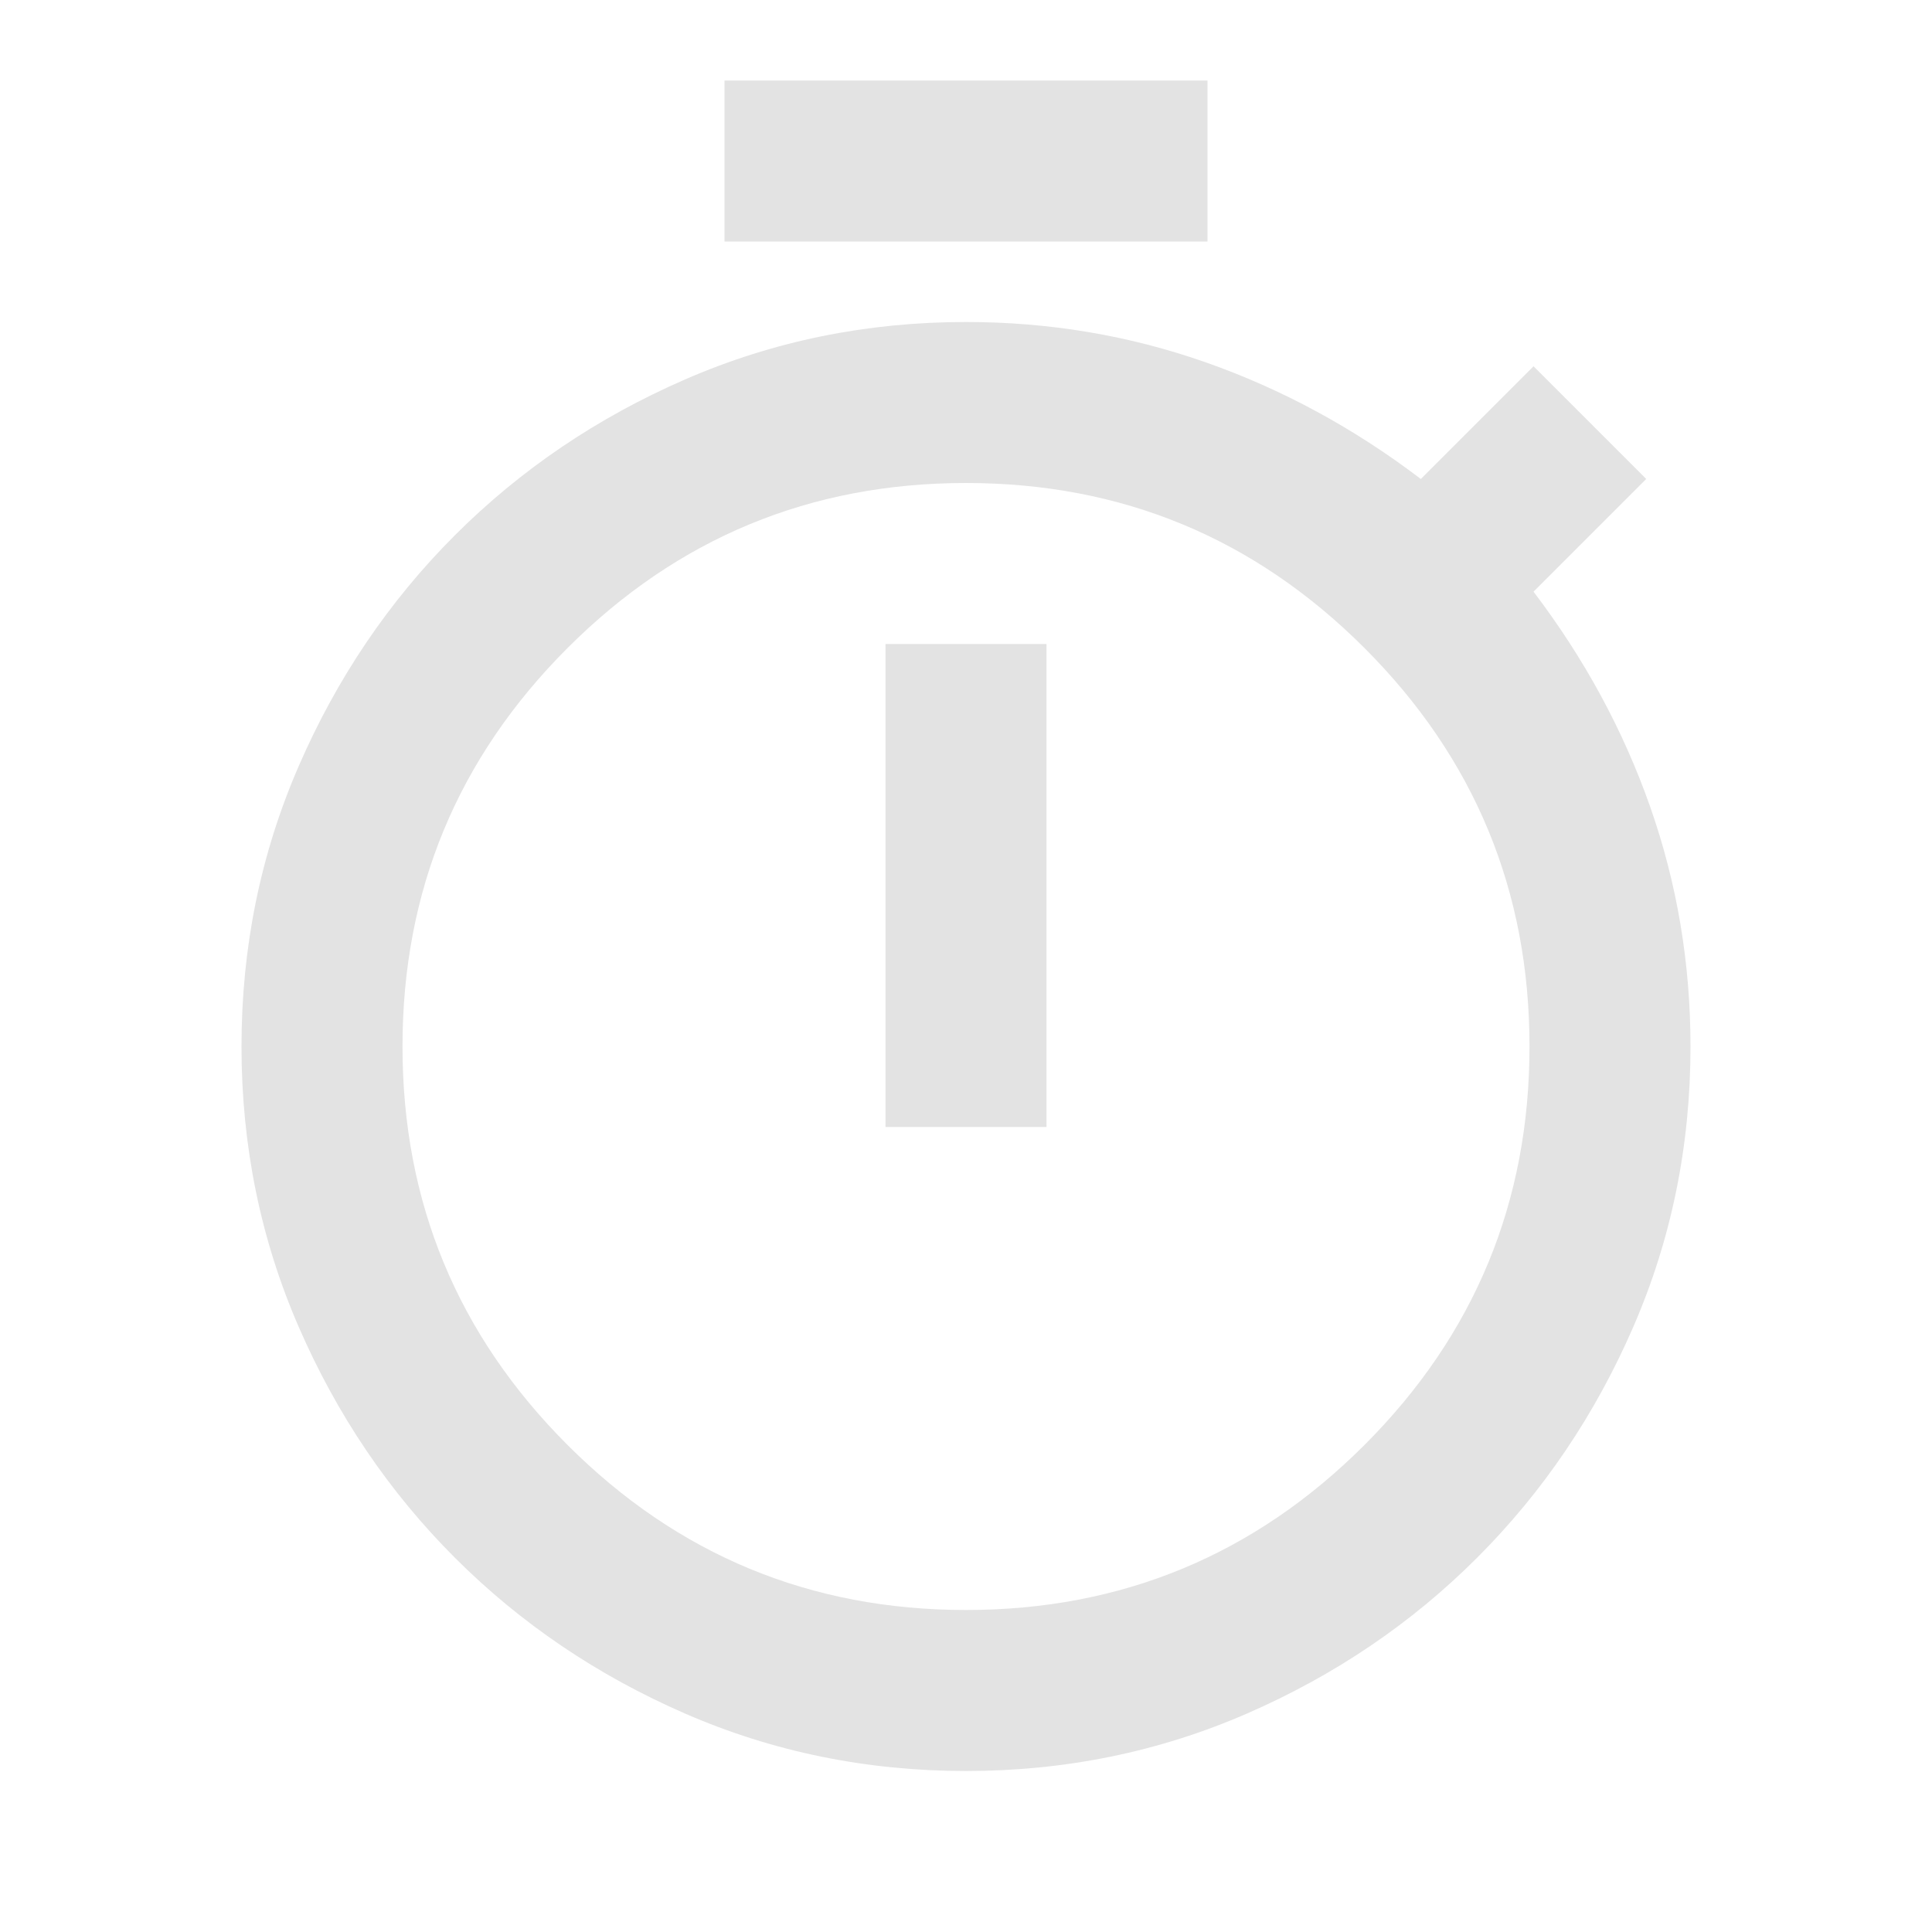
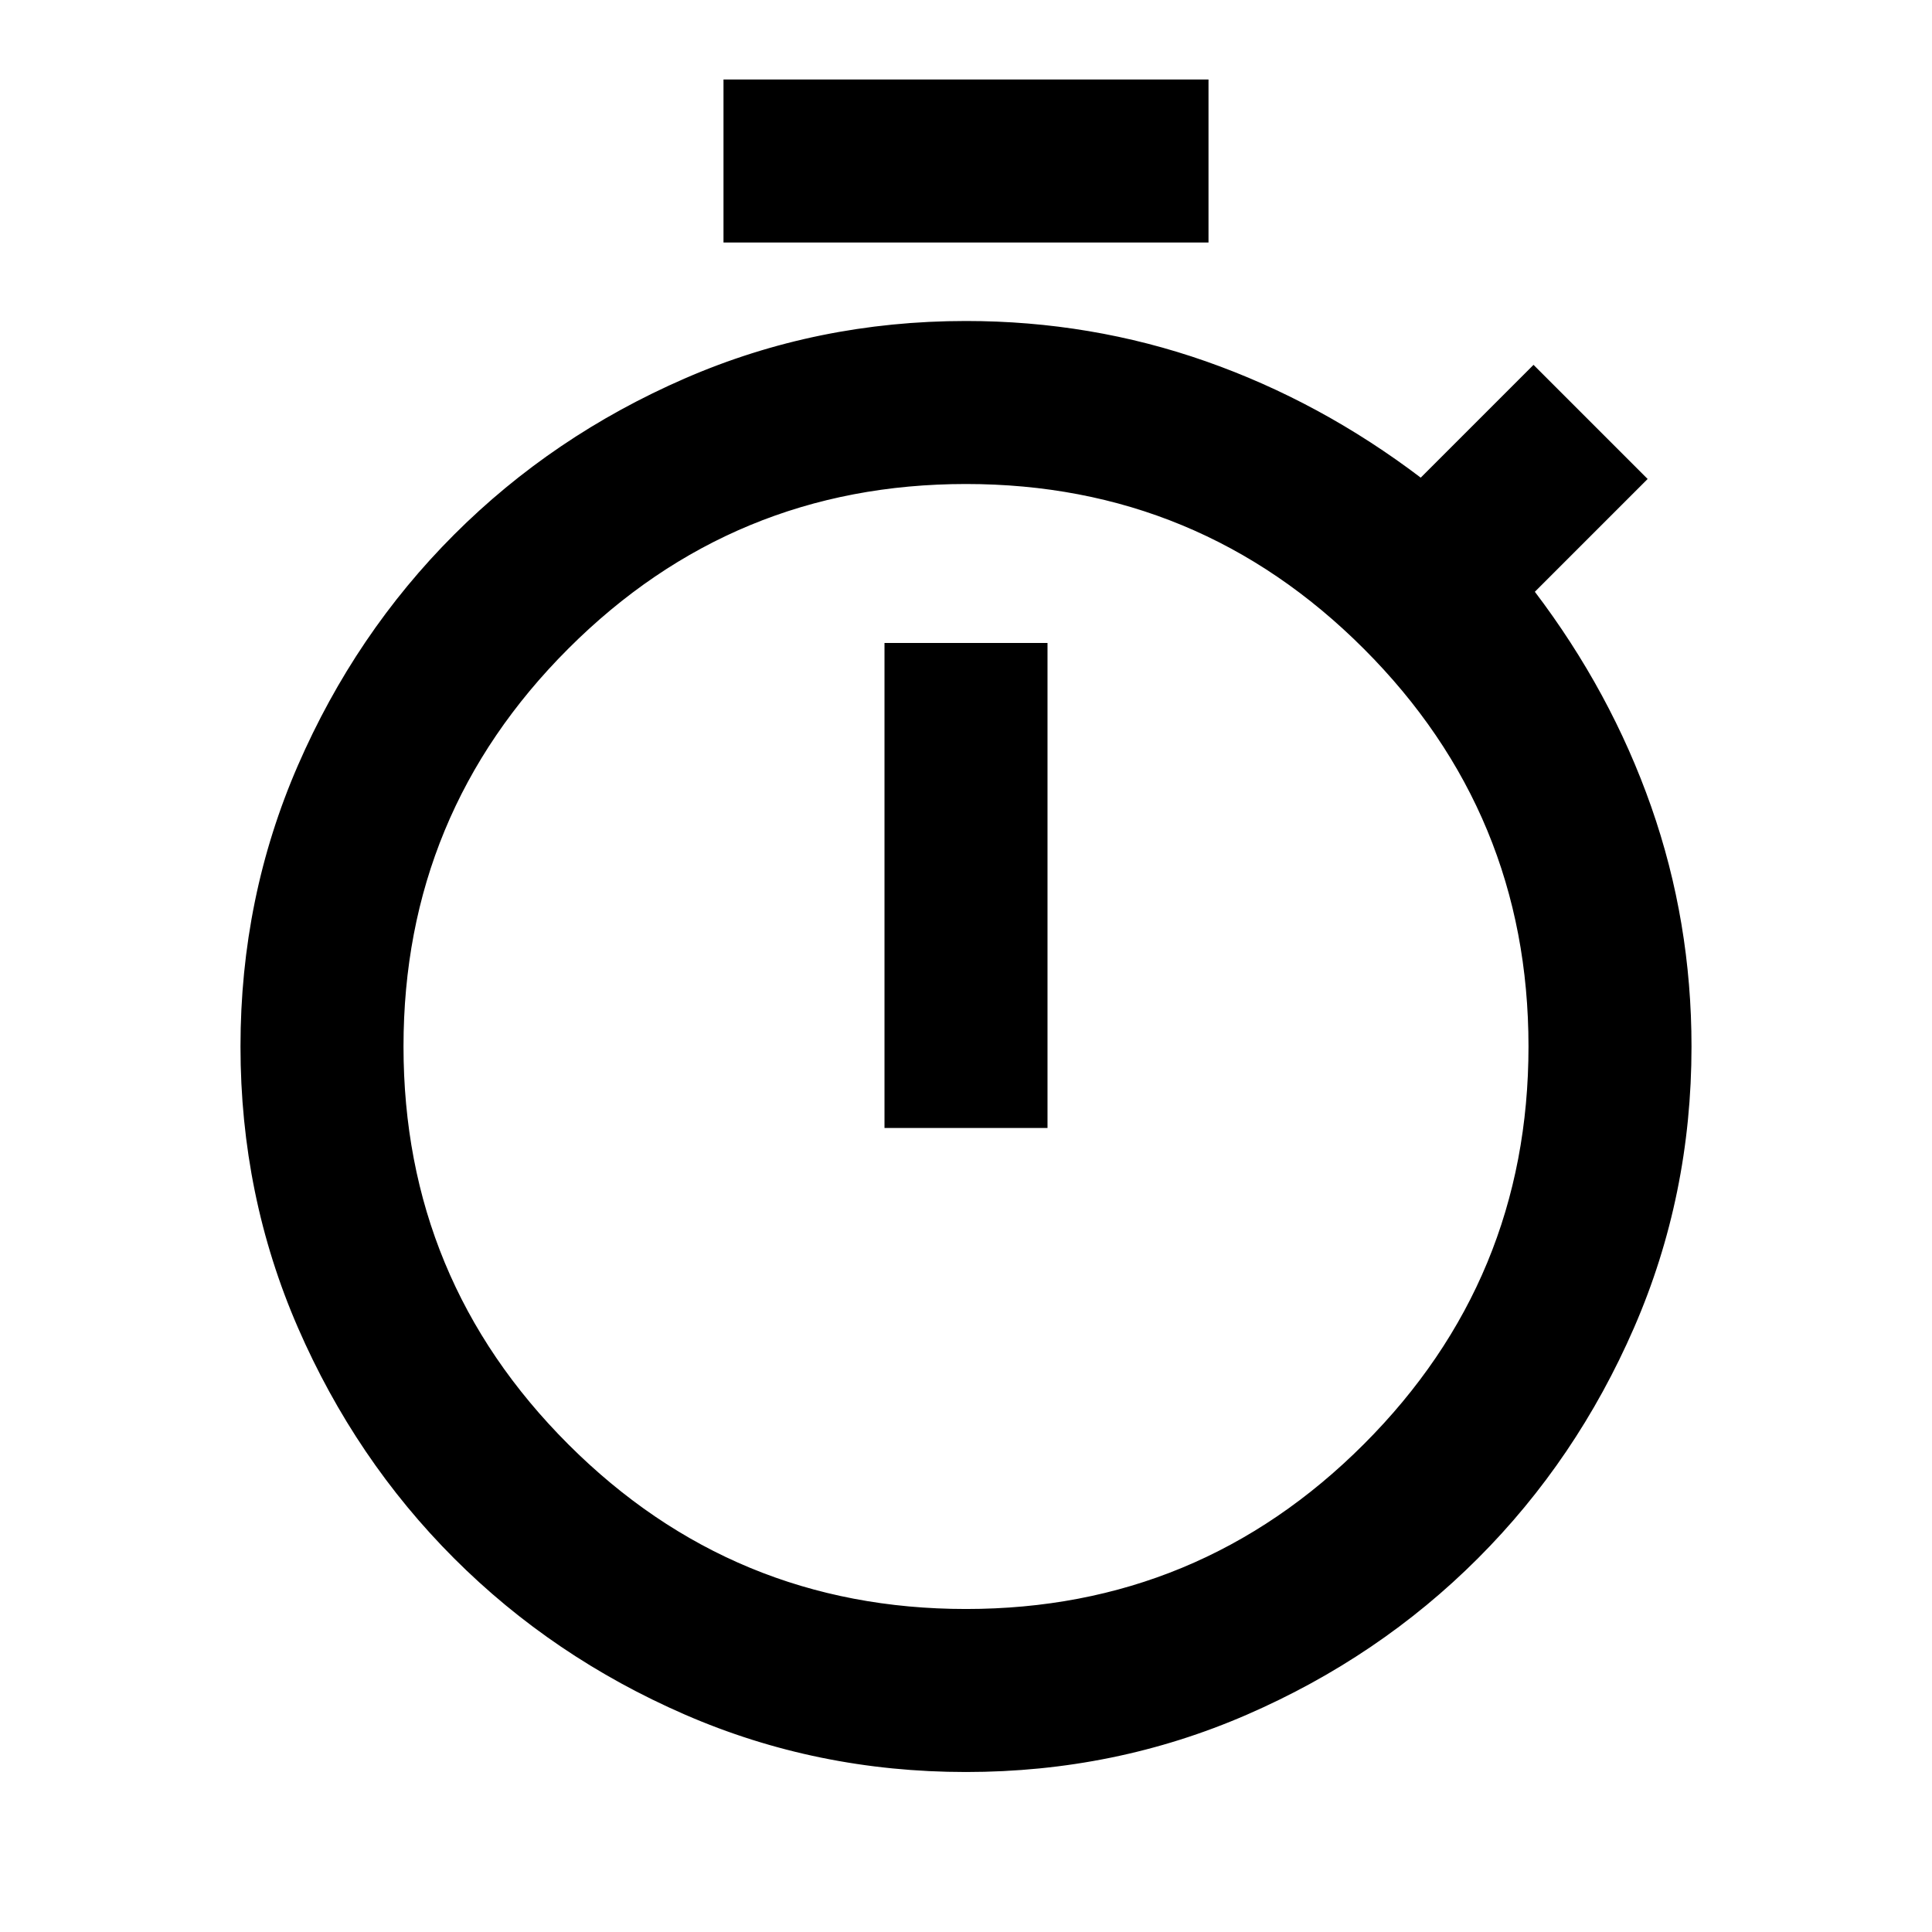
- <svg xmlns="http://www.w3.org/2000/svg" height="24px" viewBox="0 -960 960 960" width="24px" fill="#e3e3e3">
+ <svg xmlns="http://www.w3.org/2000/svg" height="24px" viewBox="0 -960 960 960" width="24px" fill="currentColor" stroke="currentColor">
  <path d="M360-840v-80h240v80H360Zm80 440h80v-240h-80v240Zm40 320q-74 0-139.5-28.5T226-186q-49-49-77.5-114.5T120-440q0-74 28.5-139.5T226-694q49-49 114.5-77.5T480-800q62 0 119 20t107 58l56-56 56 56-56 56q38 50 58 107t20 119q0 74-28.5 139.5T734-186q-49 49-114.5 77.5T480-80Zm0-80q116 0 198-82t82-198q0-116-82-198t-198-82q-116 0-198 82t-82 198q0 116 82 198t198 82Zm0-280Z" />
</svg>
